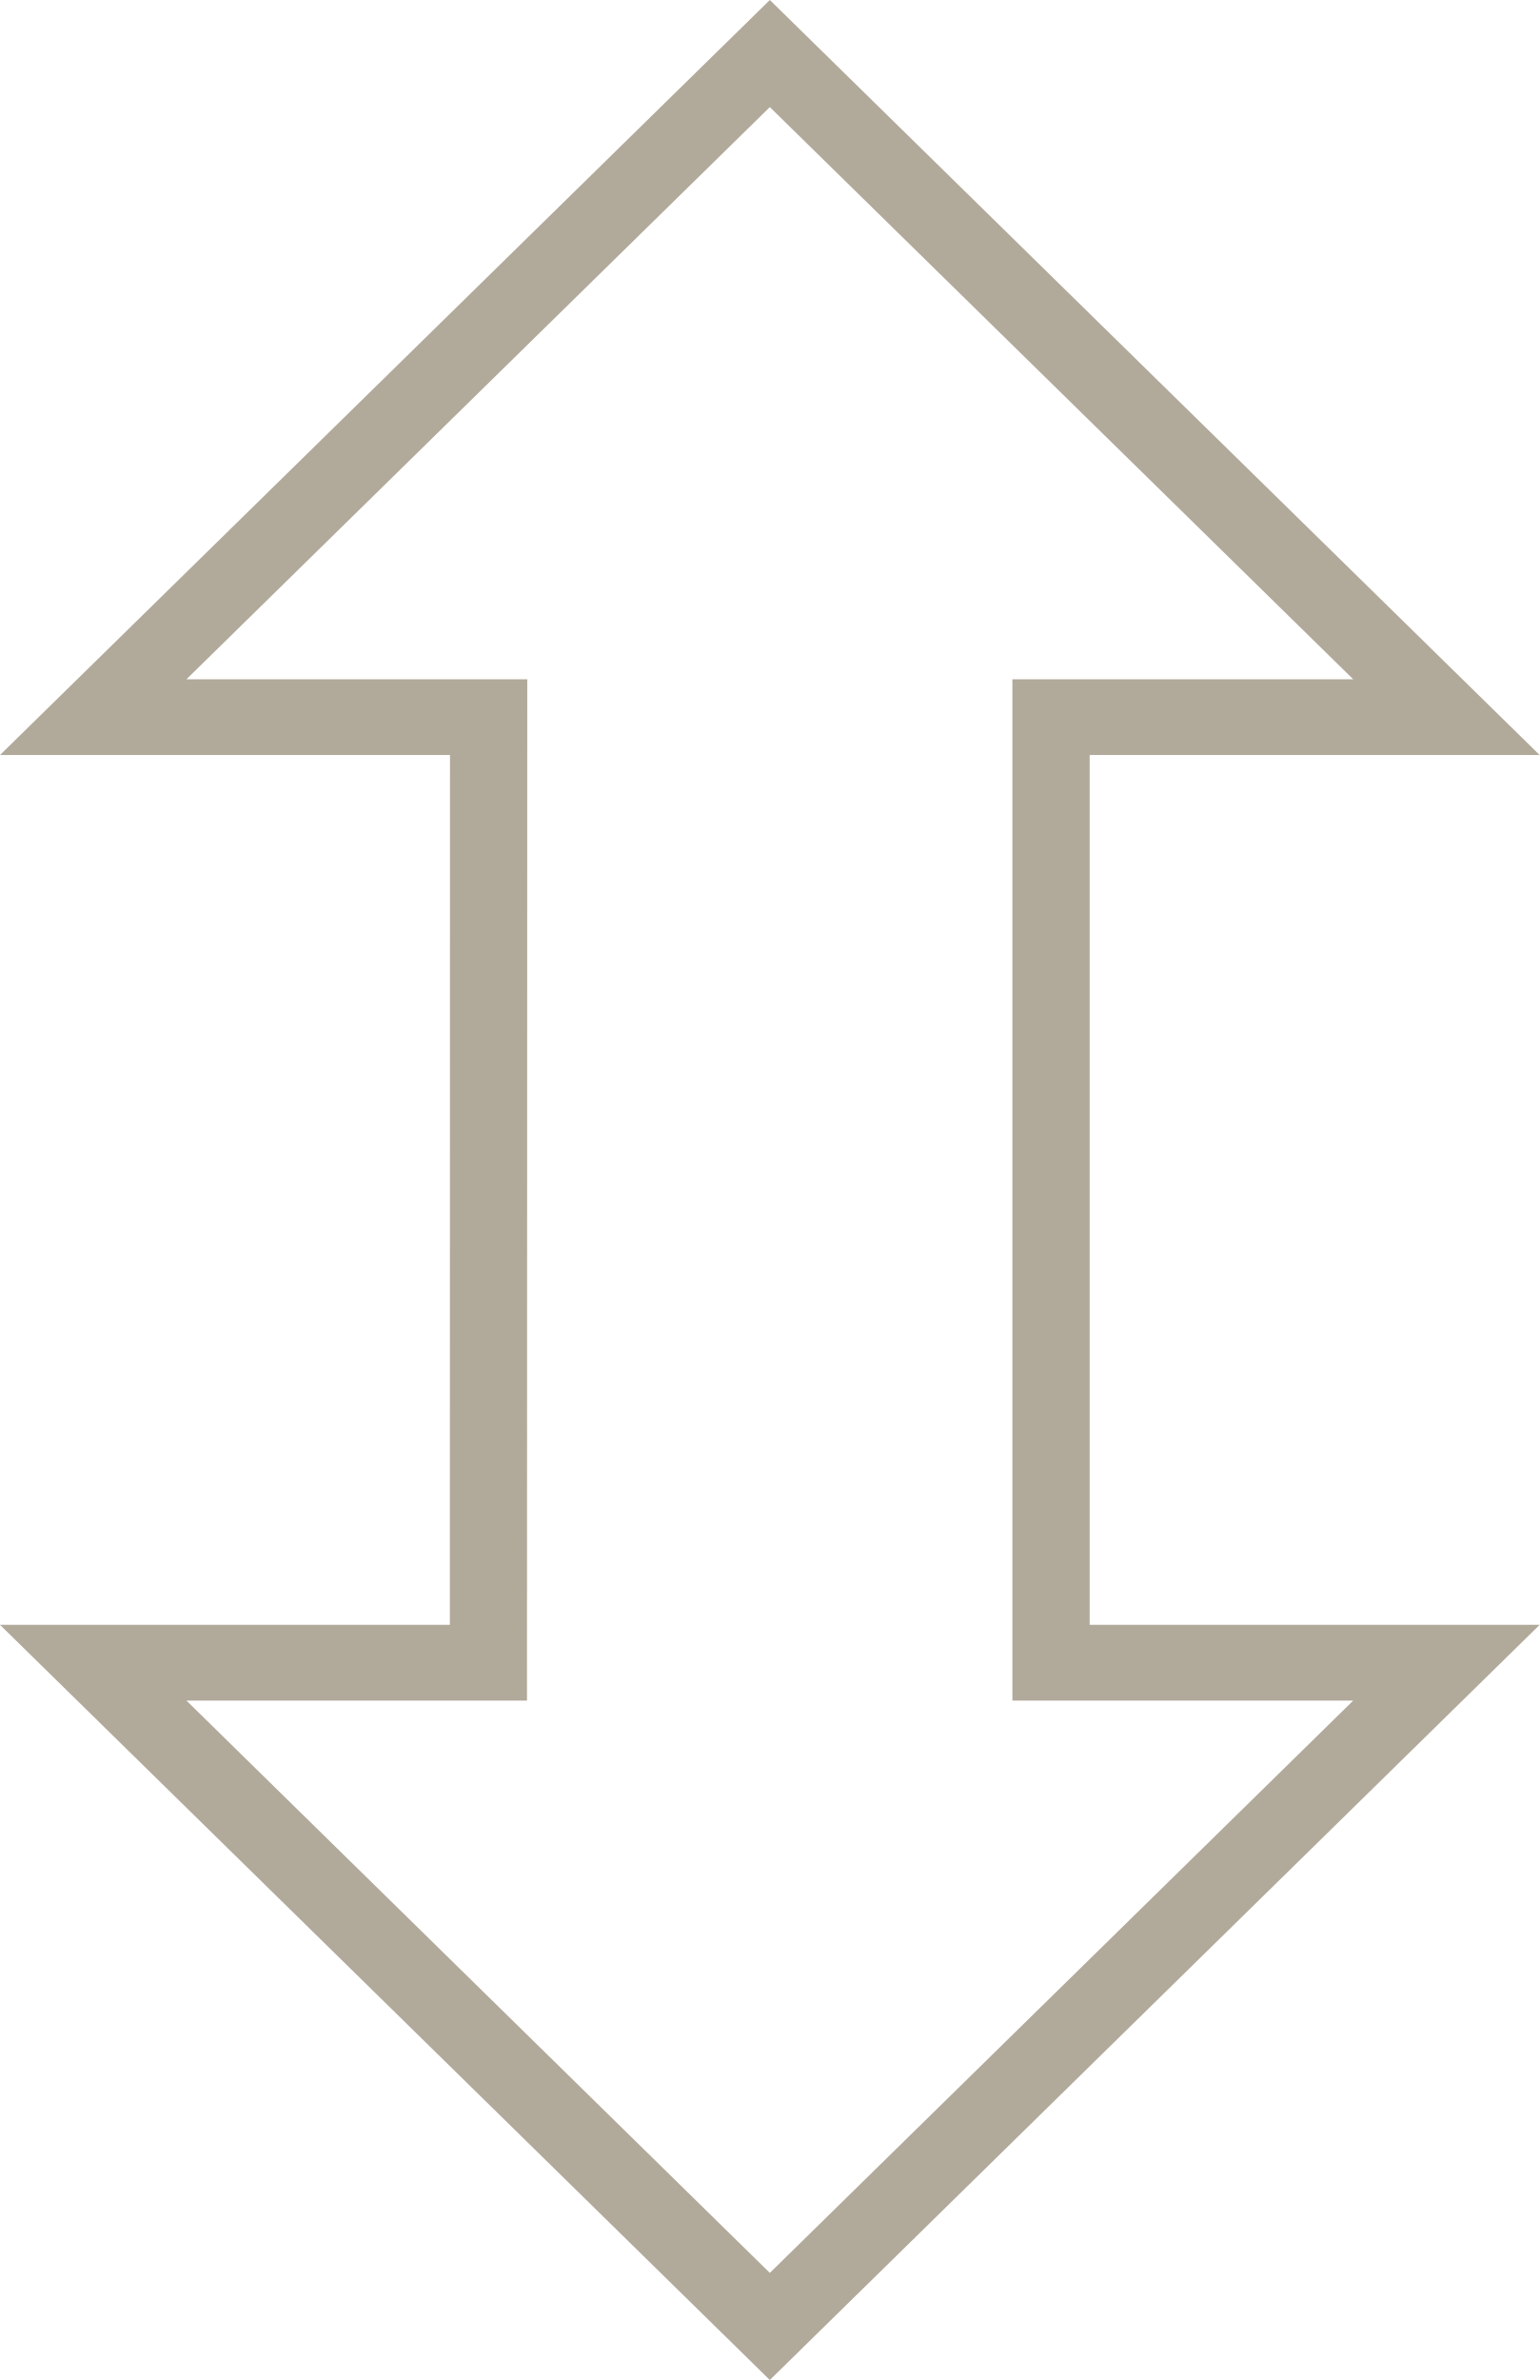
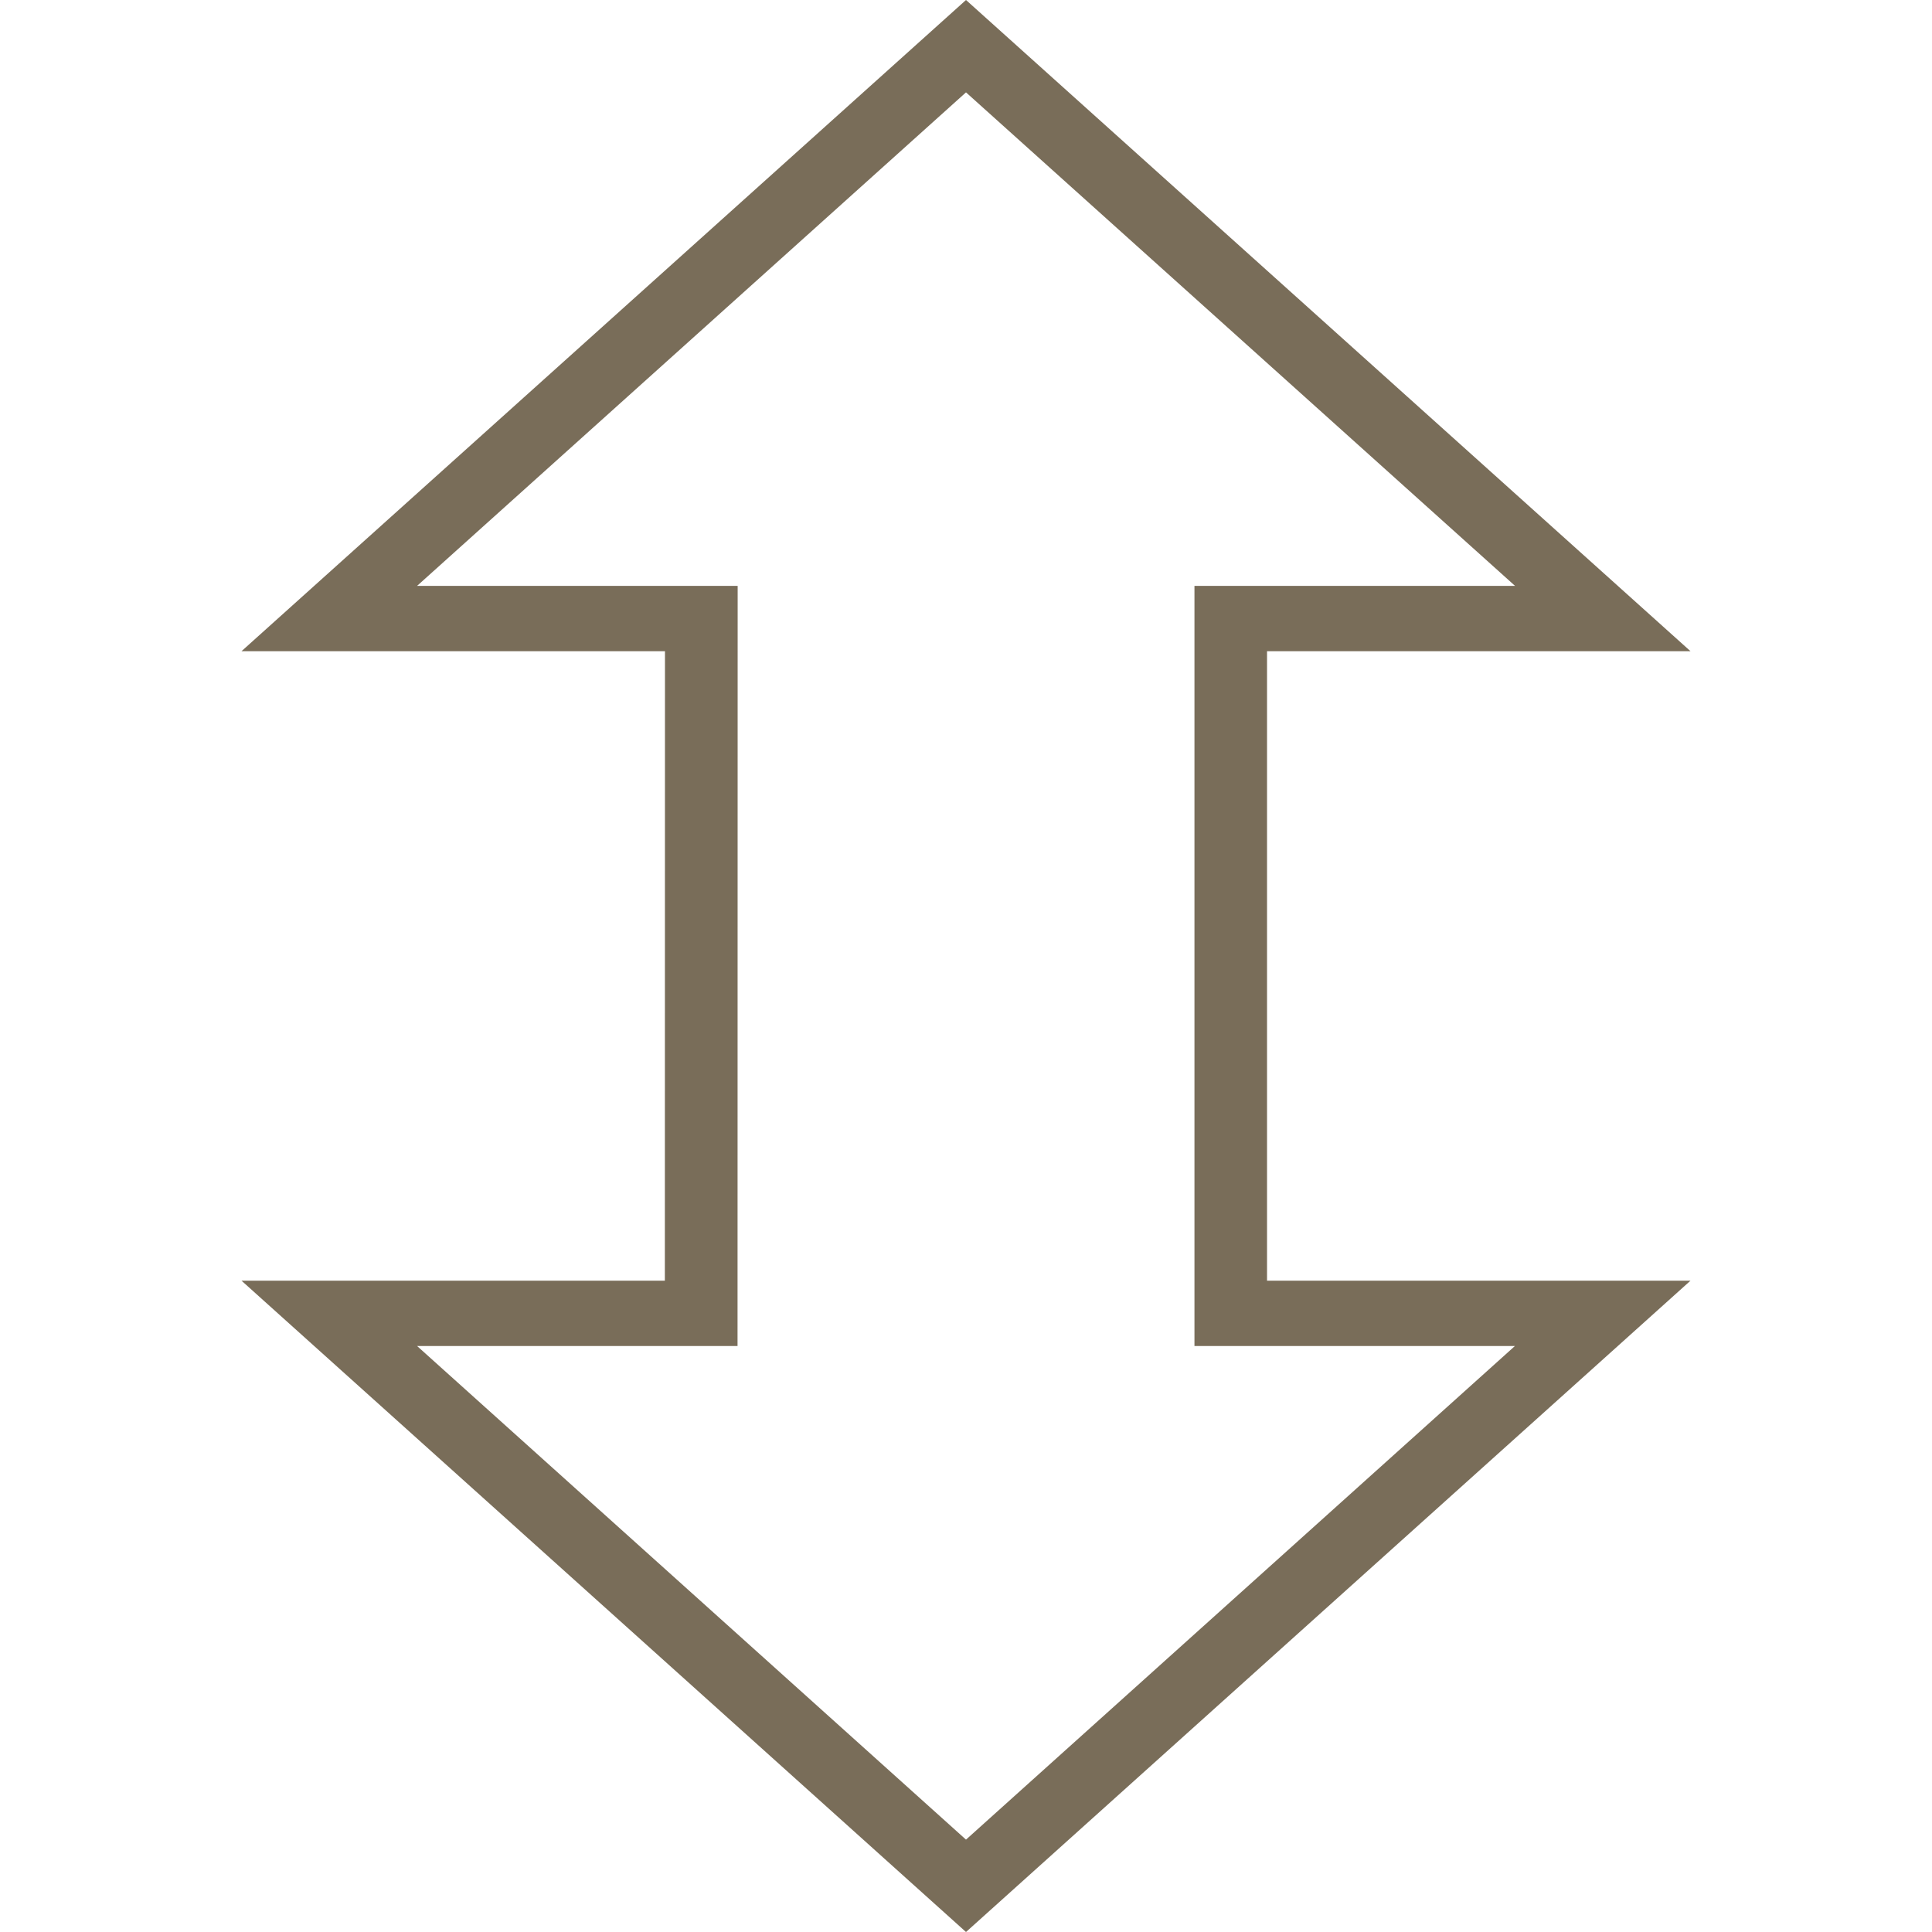
- <svg xmlns="http://www.w3.org/2000/svg" width="11" height="17" viewBox="0 0 11 17" fill="none">
-   <path d="M5.5 17L0 11.606H3.214L3.215 5.393H0L5.5 0L11 5.393H7.785V11.606H11L5.5 17ZM1.332 12.147L5.5 16.235L9.668 12.147H7.233V4.852H9.668L5.5 0.765L1.332 4.852H3.767L3.765 12.147H1.332Z" fill="#B1A99A" />
+ <svg xmlns="http://www.w3.org/2000/svg" fill="none" viewBox="0 0 16 16">
+   <path fill="#796D59" d="m8 16-6-5.394h3.506l.001-5.213H2L8 0l6 5.393h-3.507v5.213H14L8 16Zm-4.546-4.853L8 15.235l4.546-4.088H9.892V4.852h2.655L8 .765 3.454 4.852h2.655l-.001 6.295H3.454Z" />
</svg>
